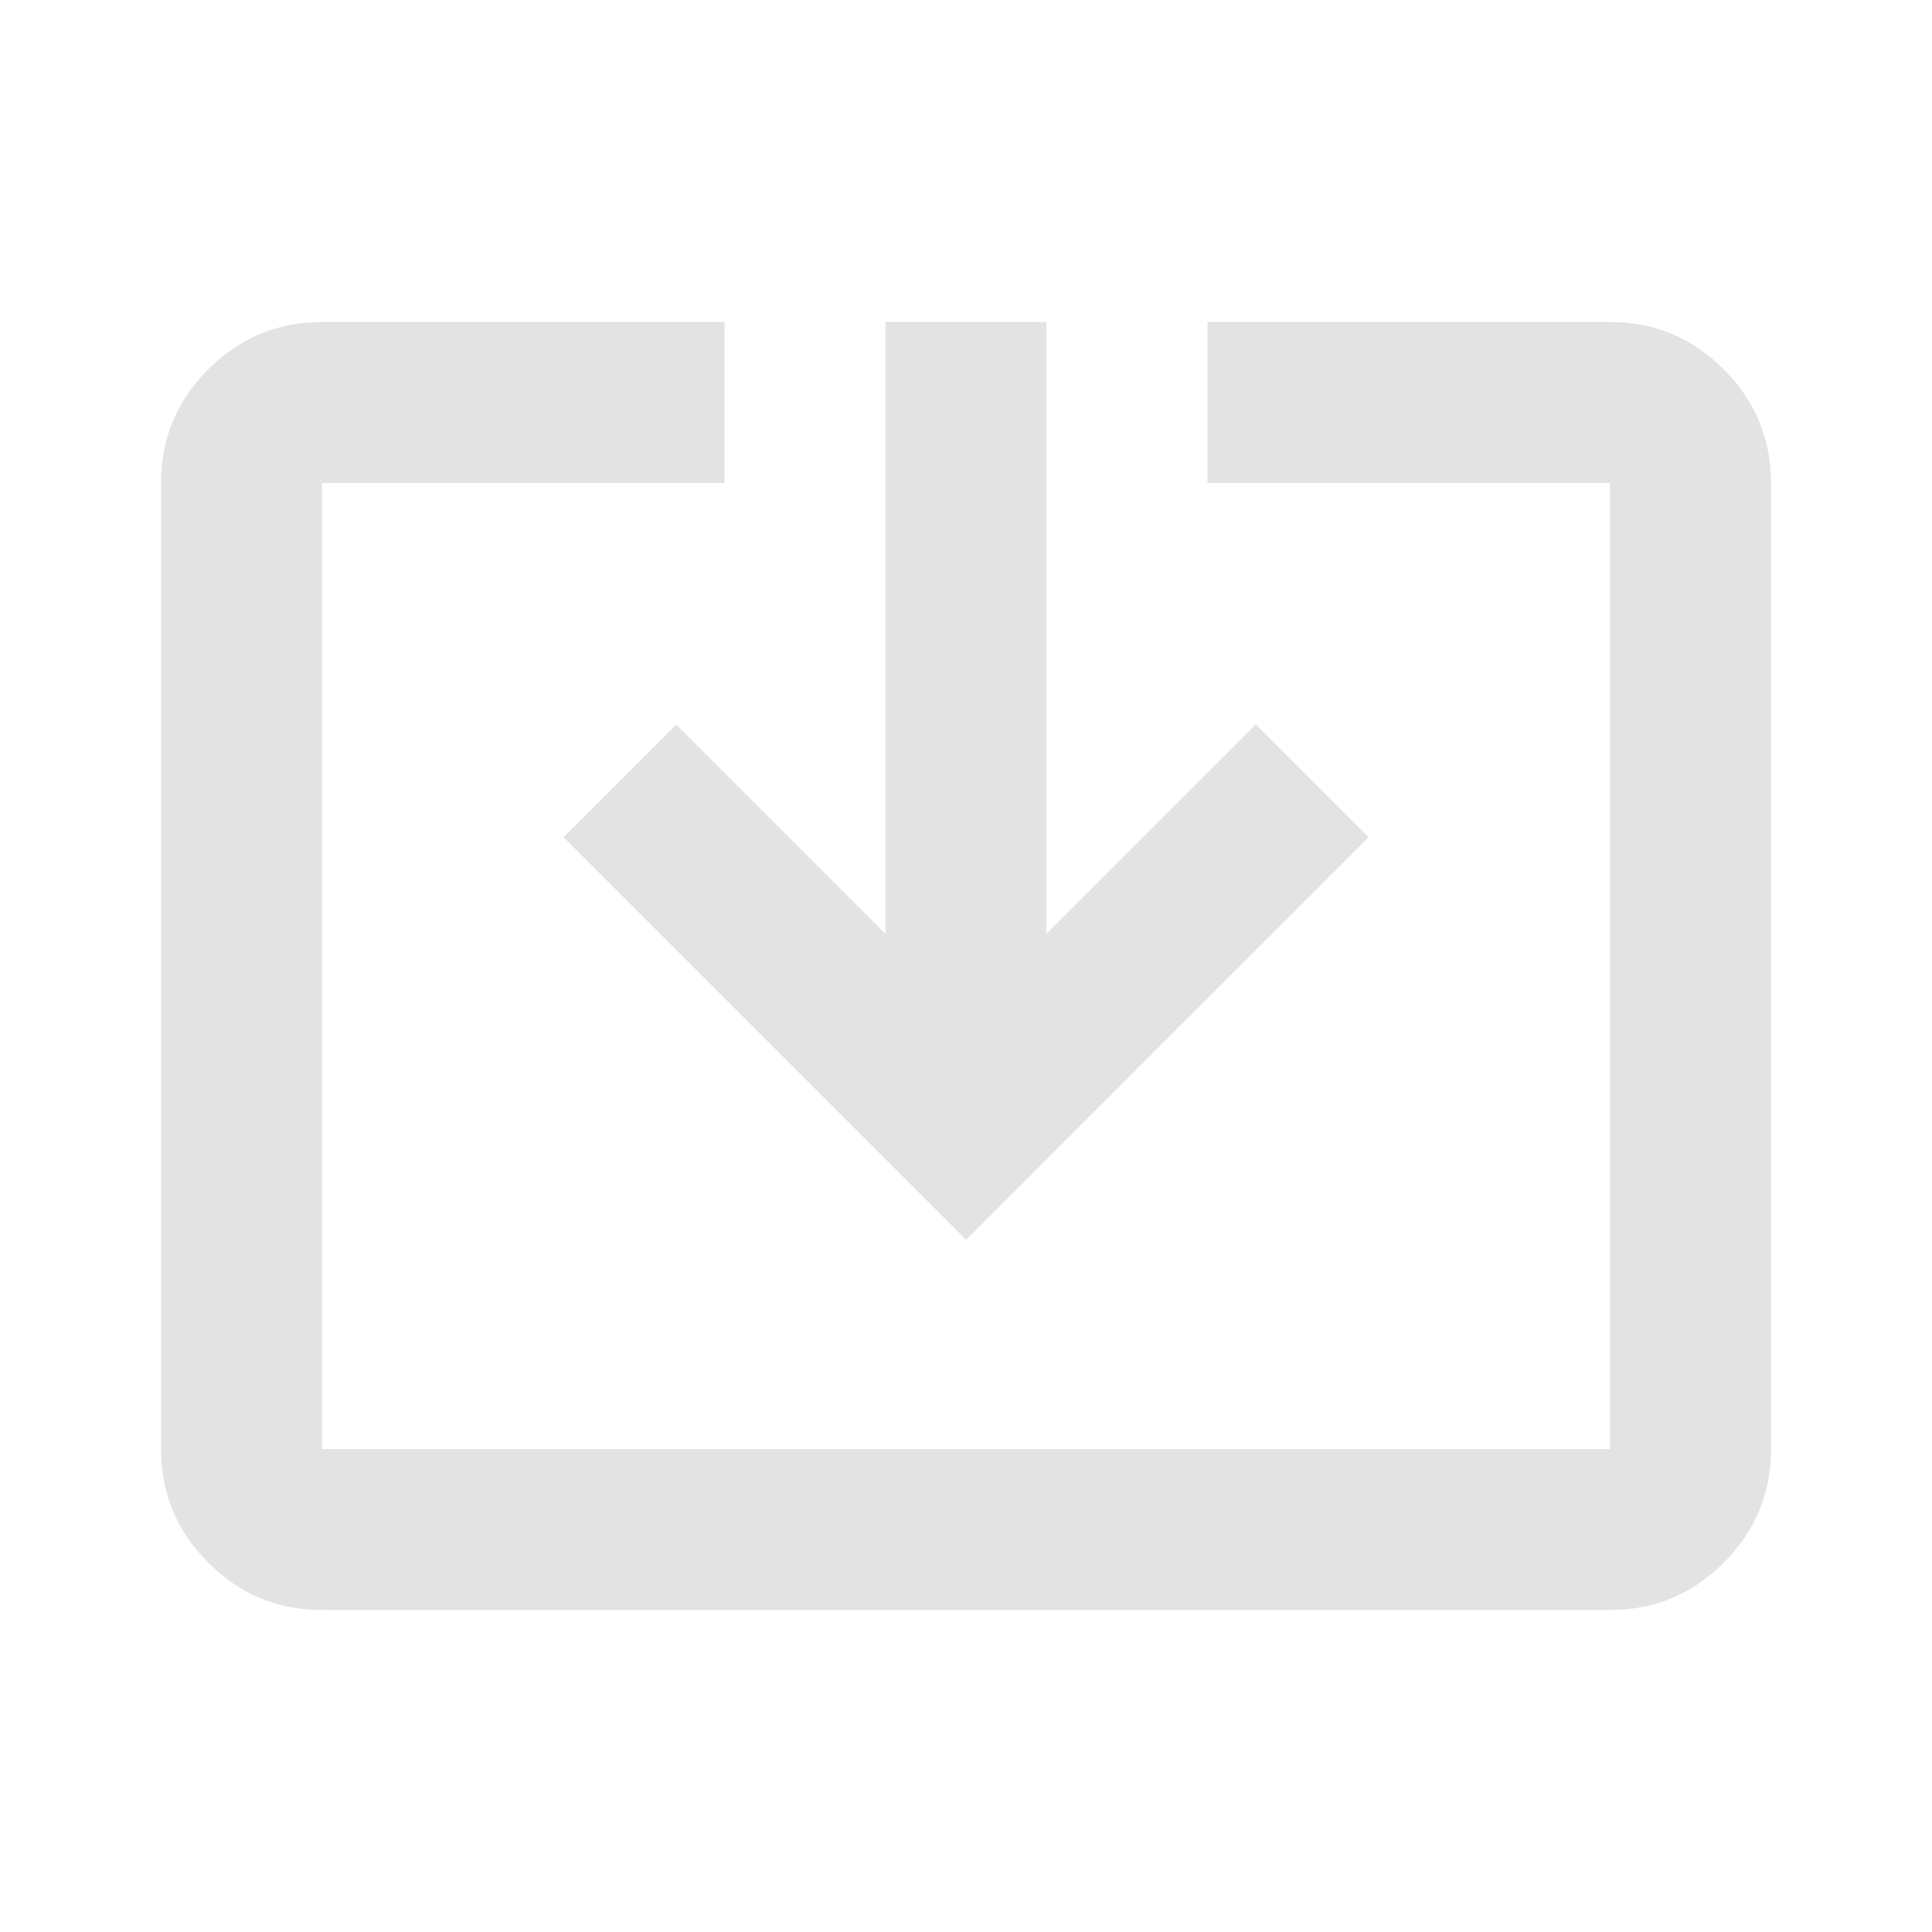
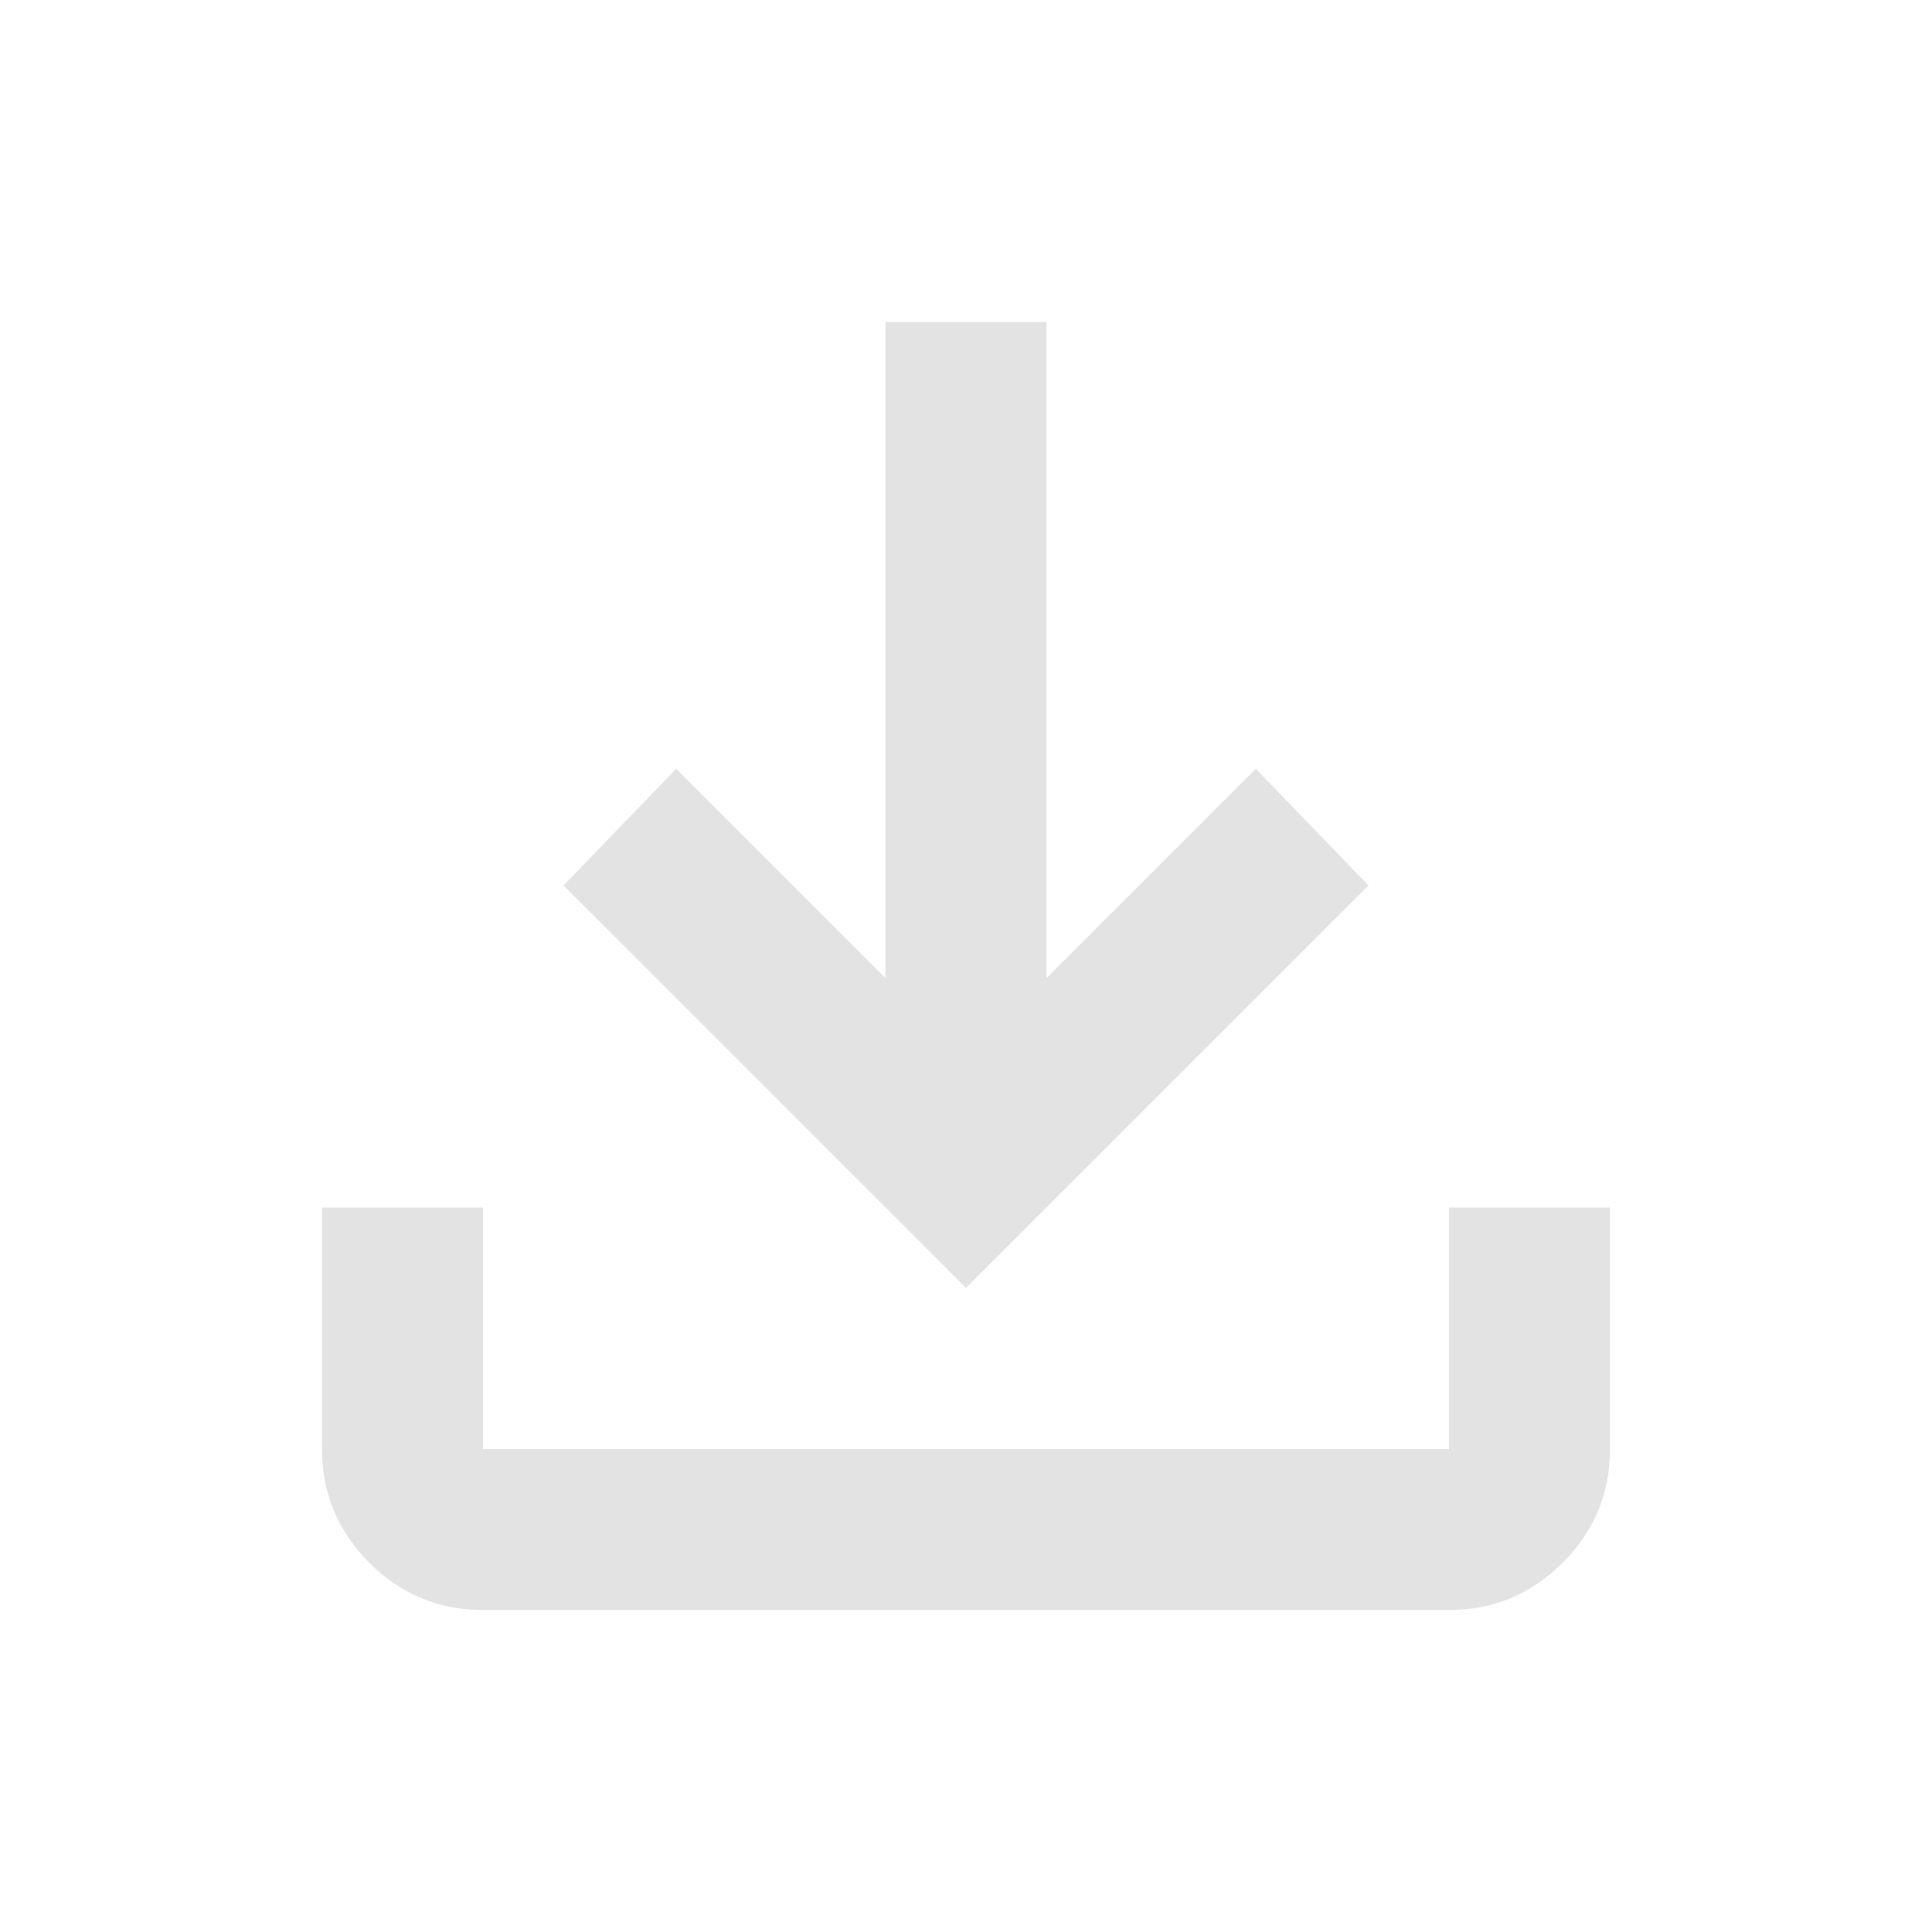
<svg xmlns="http://www.w3.org/2000/svg" height="24px" viewBox="0 -960 960 960" width="24px" fill="#e3e3e3">
-   <path d="M160-160q-33 0-56.5-23.5T80-240v-480q0-33 23.5-56.5T160-800h200v80H160v480h640v-480H600v-80h200q33 0 56.5 23.5T880-720v480q0 33-23.5 56.5T800-160H160Zm320-184L280-544l56-56 104 104v-304h80v304l104-104 56 56-200 200Z" />
+   <path d="M480-320 280-520l56-58 104 104v-326h80v326l104-104 56 58-200 200ZM240-160q-33 0-56.5-23.5T160-240v-120h80v120h480v-120h80v120q0 33-23.5 56.5T720-160H240Z" />
</svg>
